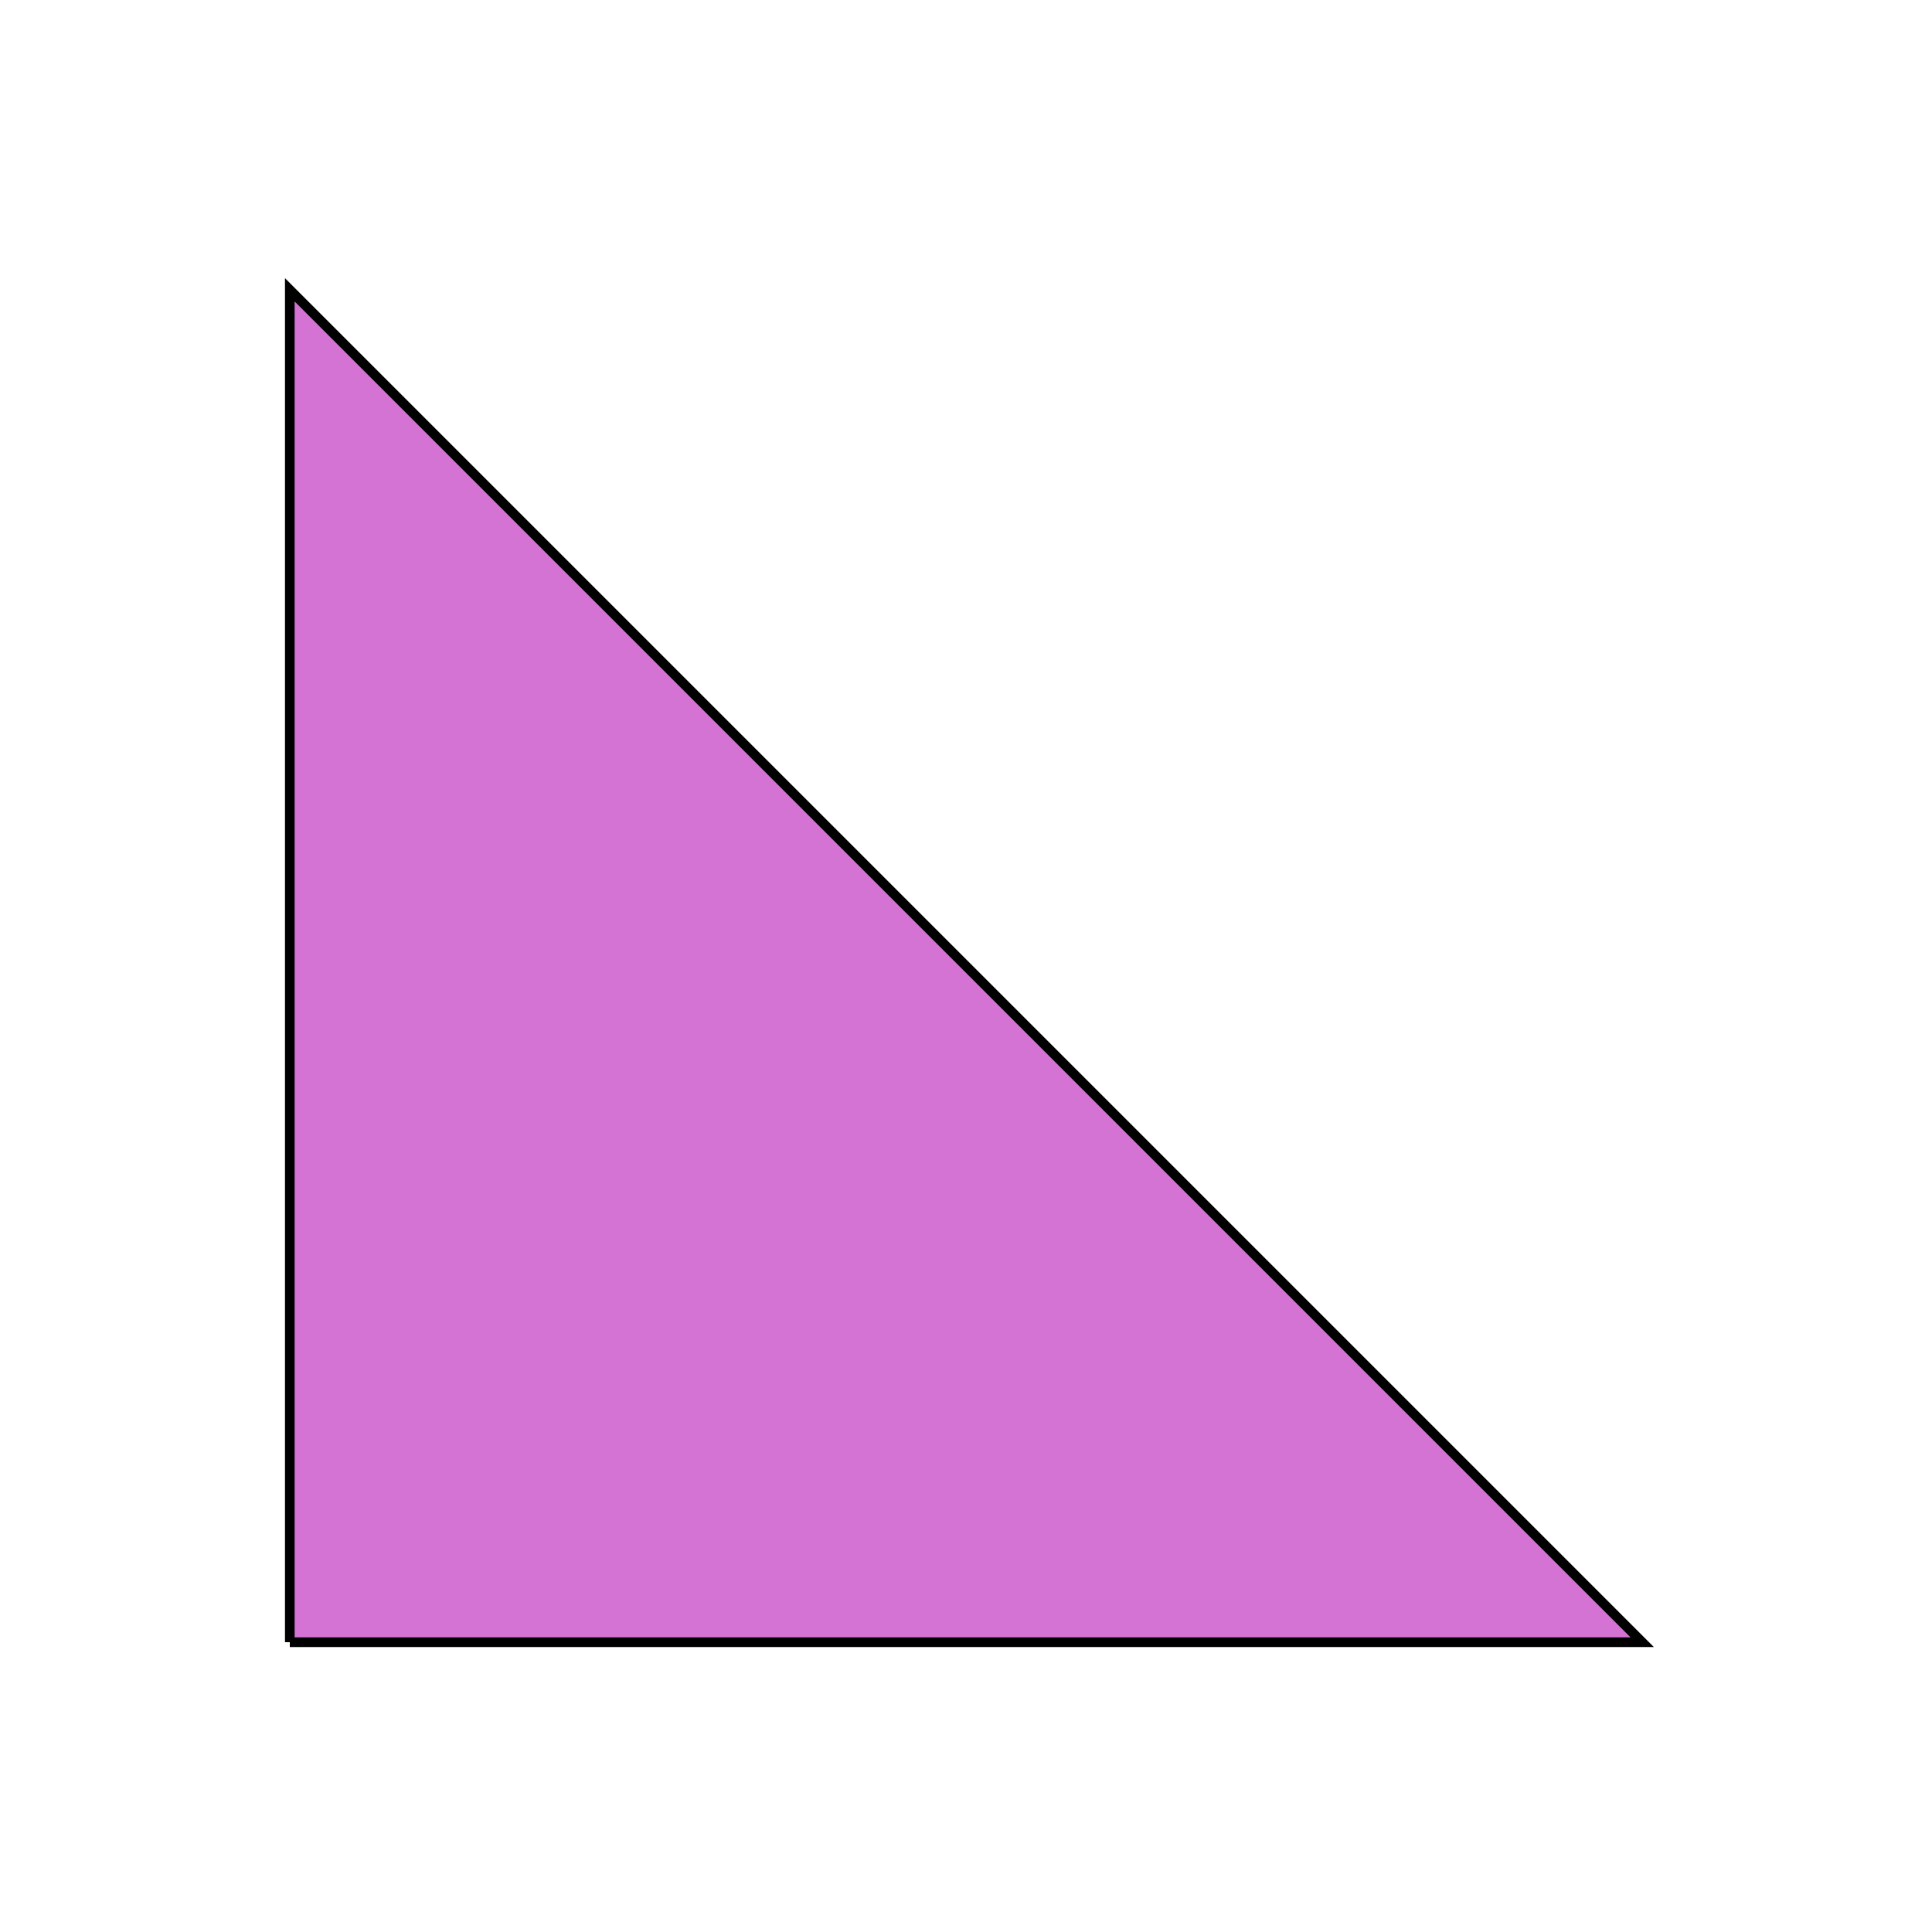
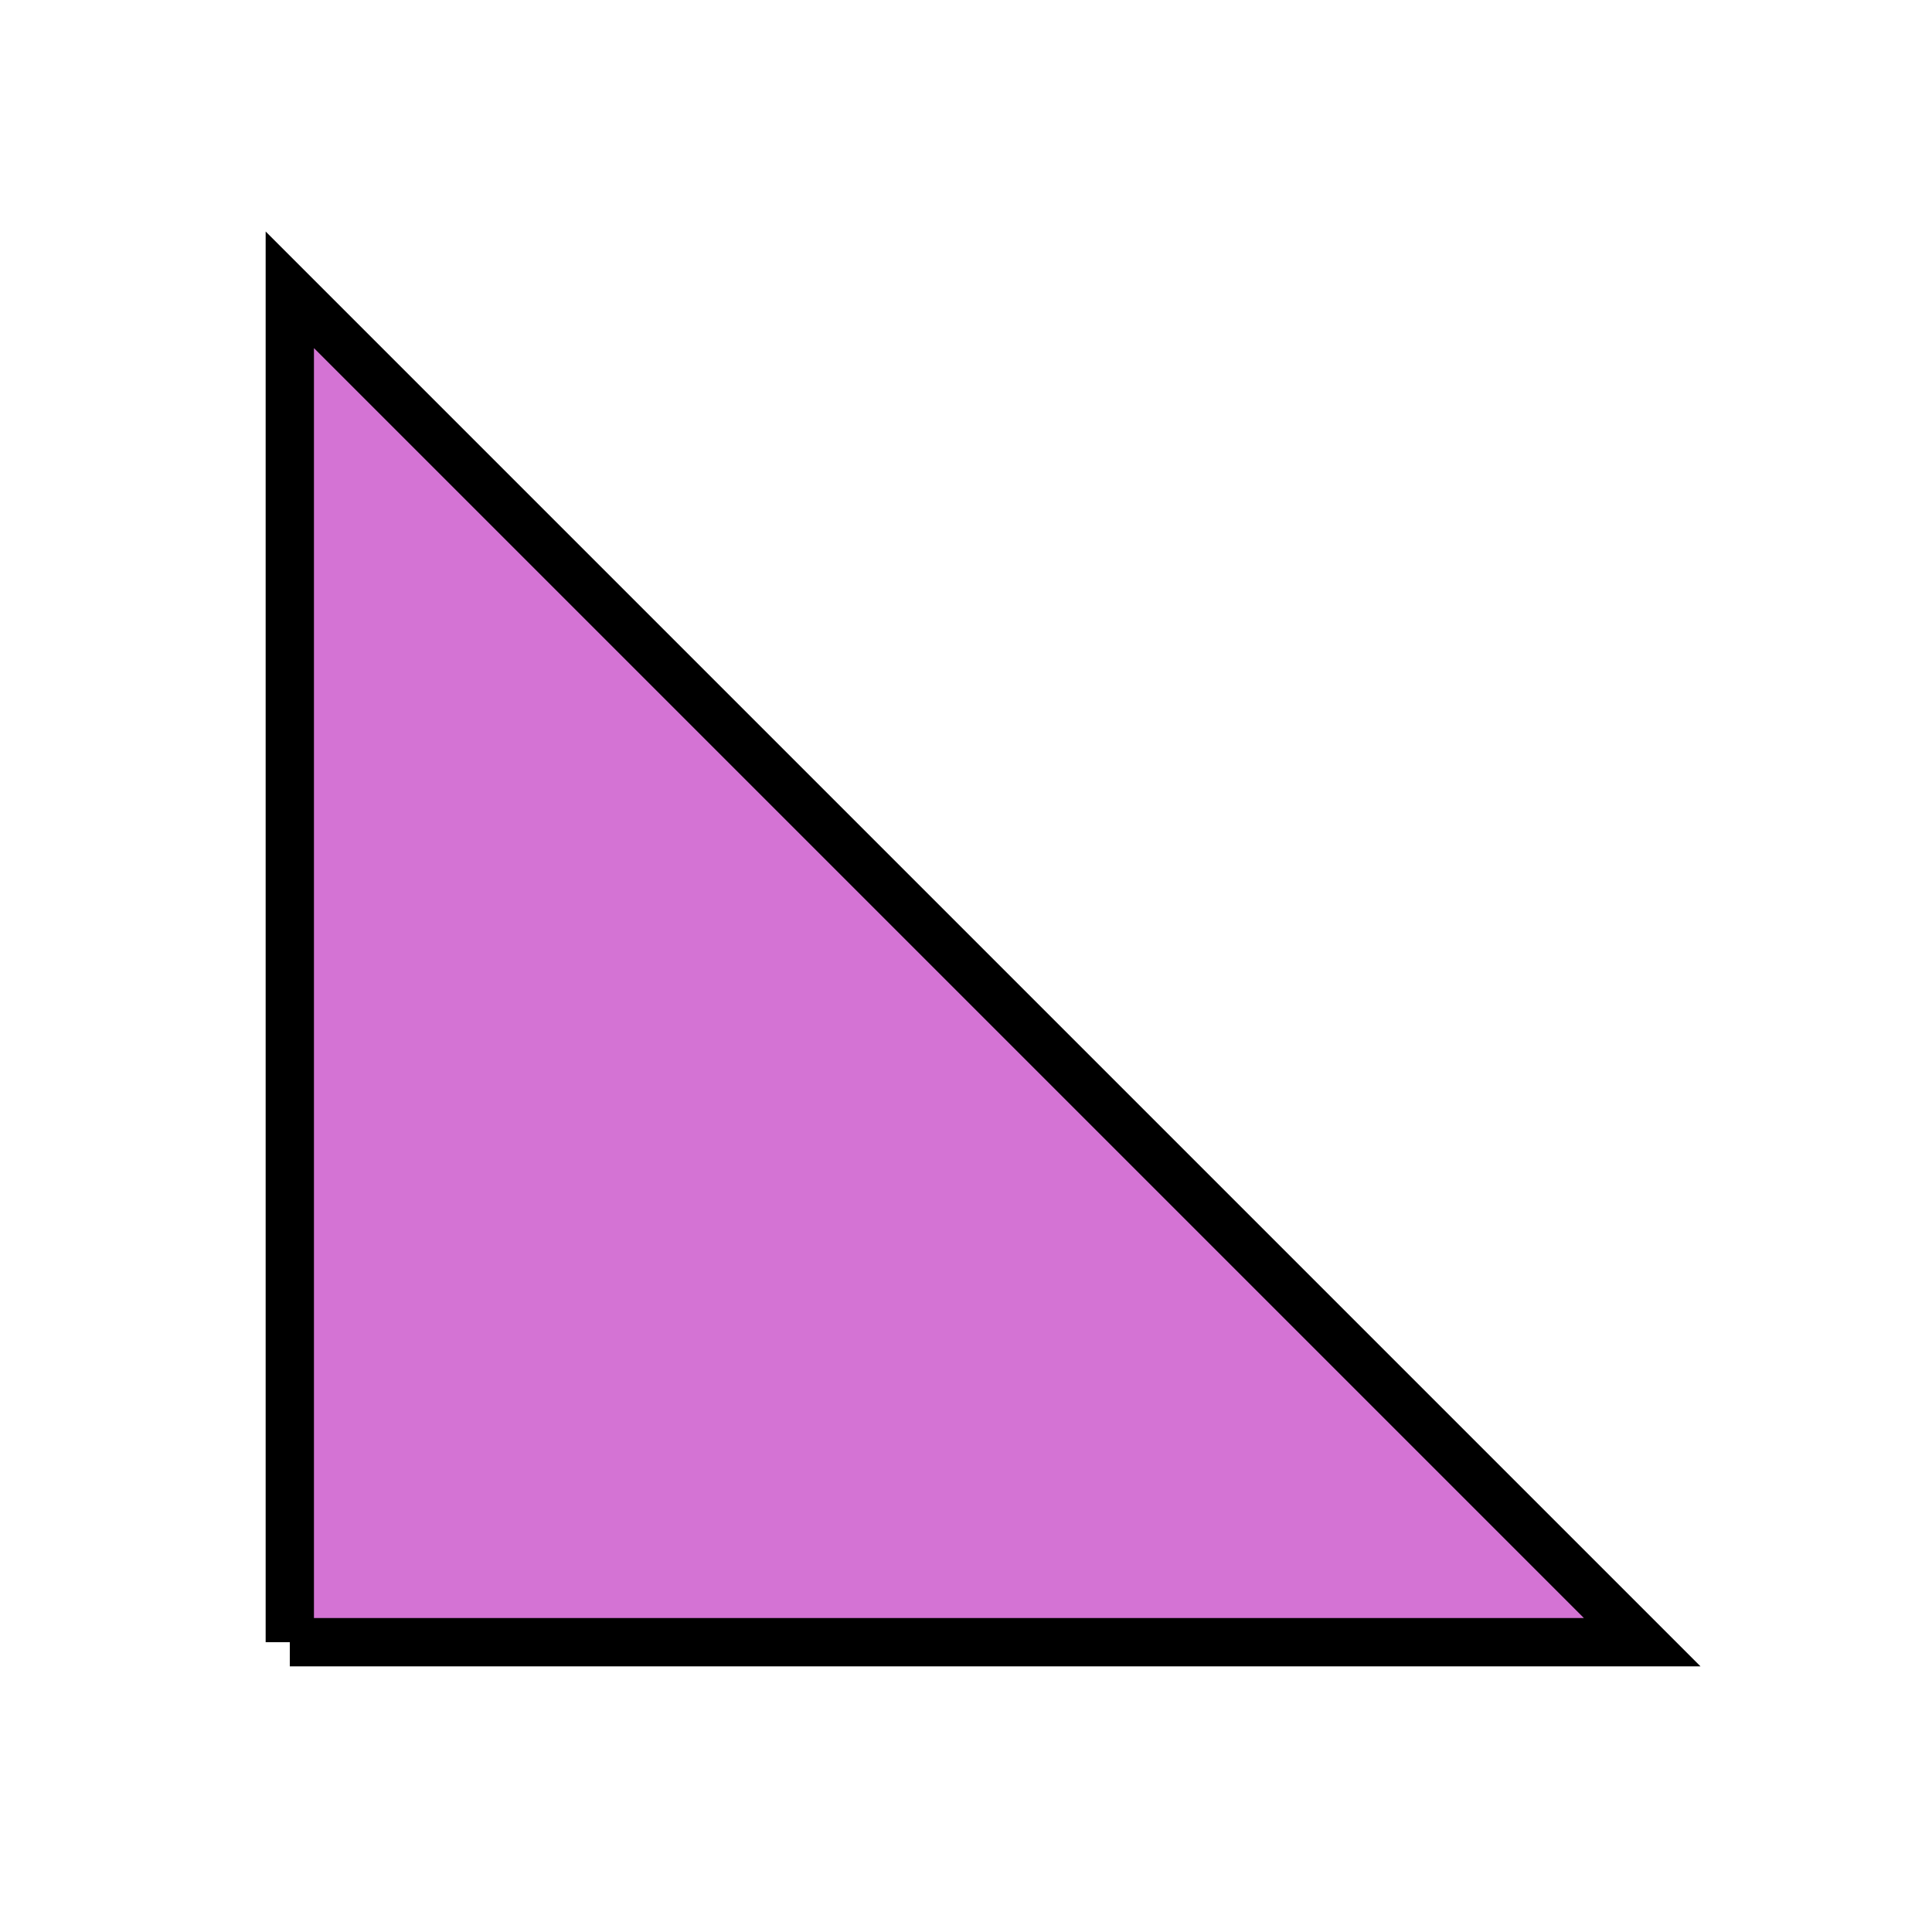
<svg xmlns="http://www.w3.org/2000/svg" version="1.1" x="0px" y="0px" viewBox="0 0 200 200" style="enable-background:new 0 0 200 200;" xml:space="preserve">
  <style type="text/css">
	path {
    fill:#d473d4;
    stroke:#000;
+     stroke-width:5;
    stroke-miterlimit:10;
  }
</style>
  <path class="st0" d="M 30 170 L 170 170 L 30 30 L 30 170" />
</svg>
